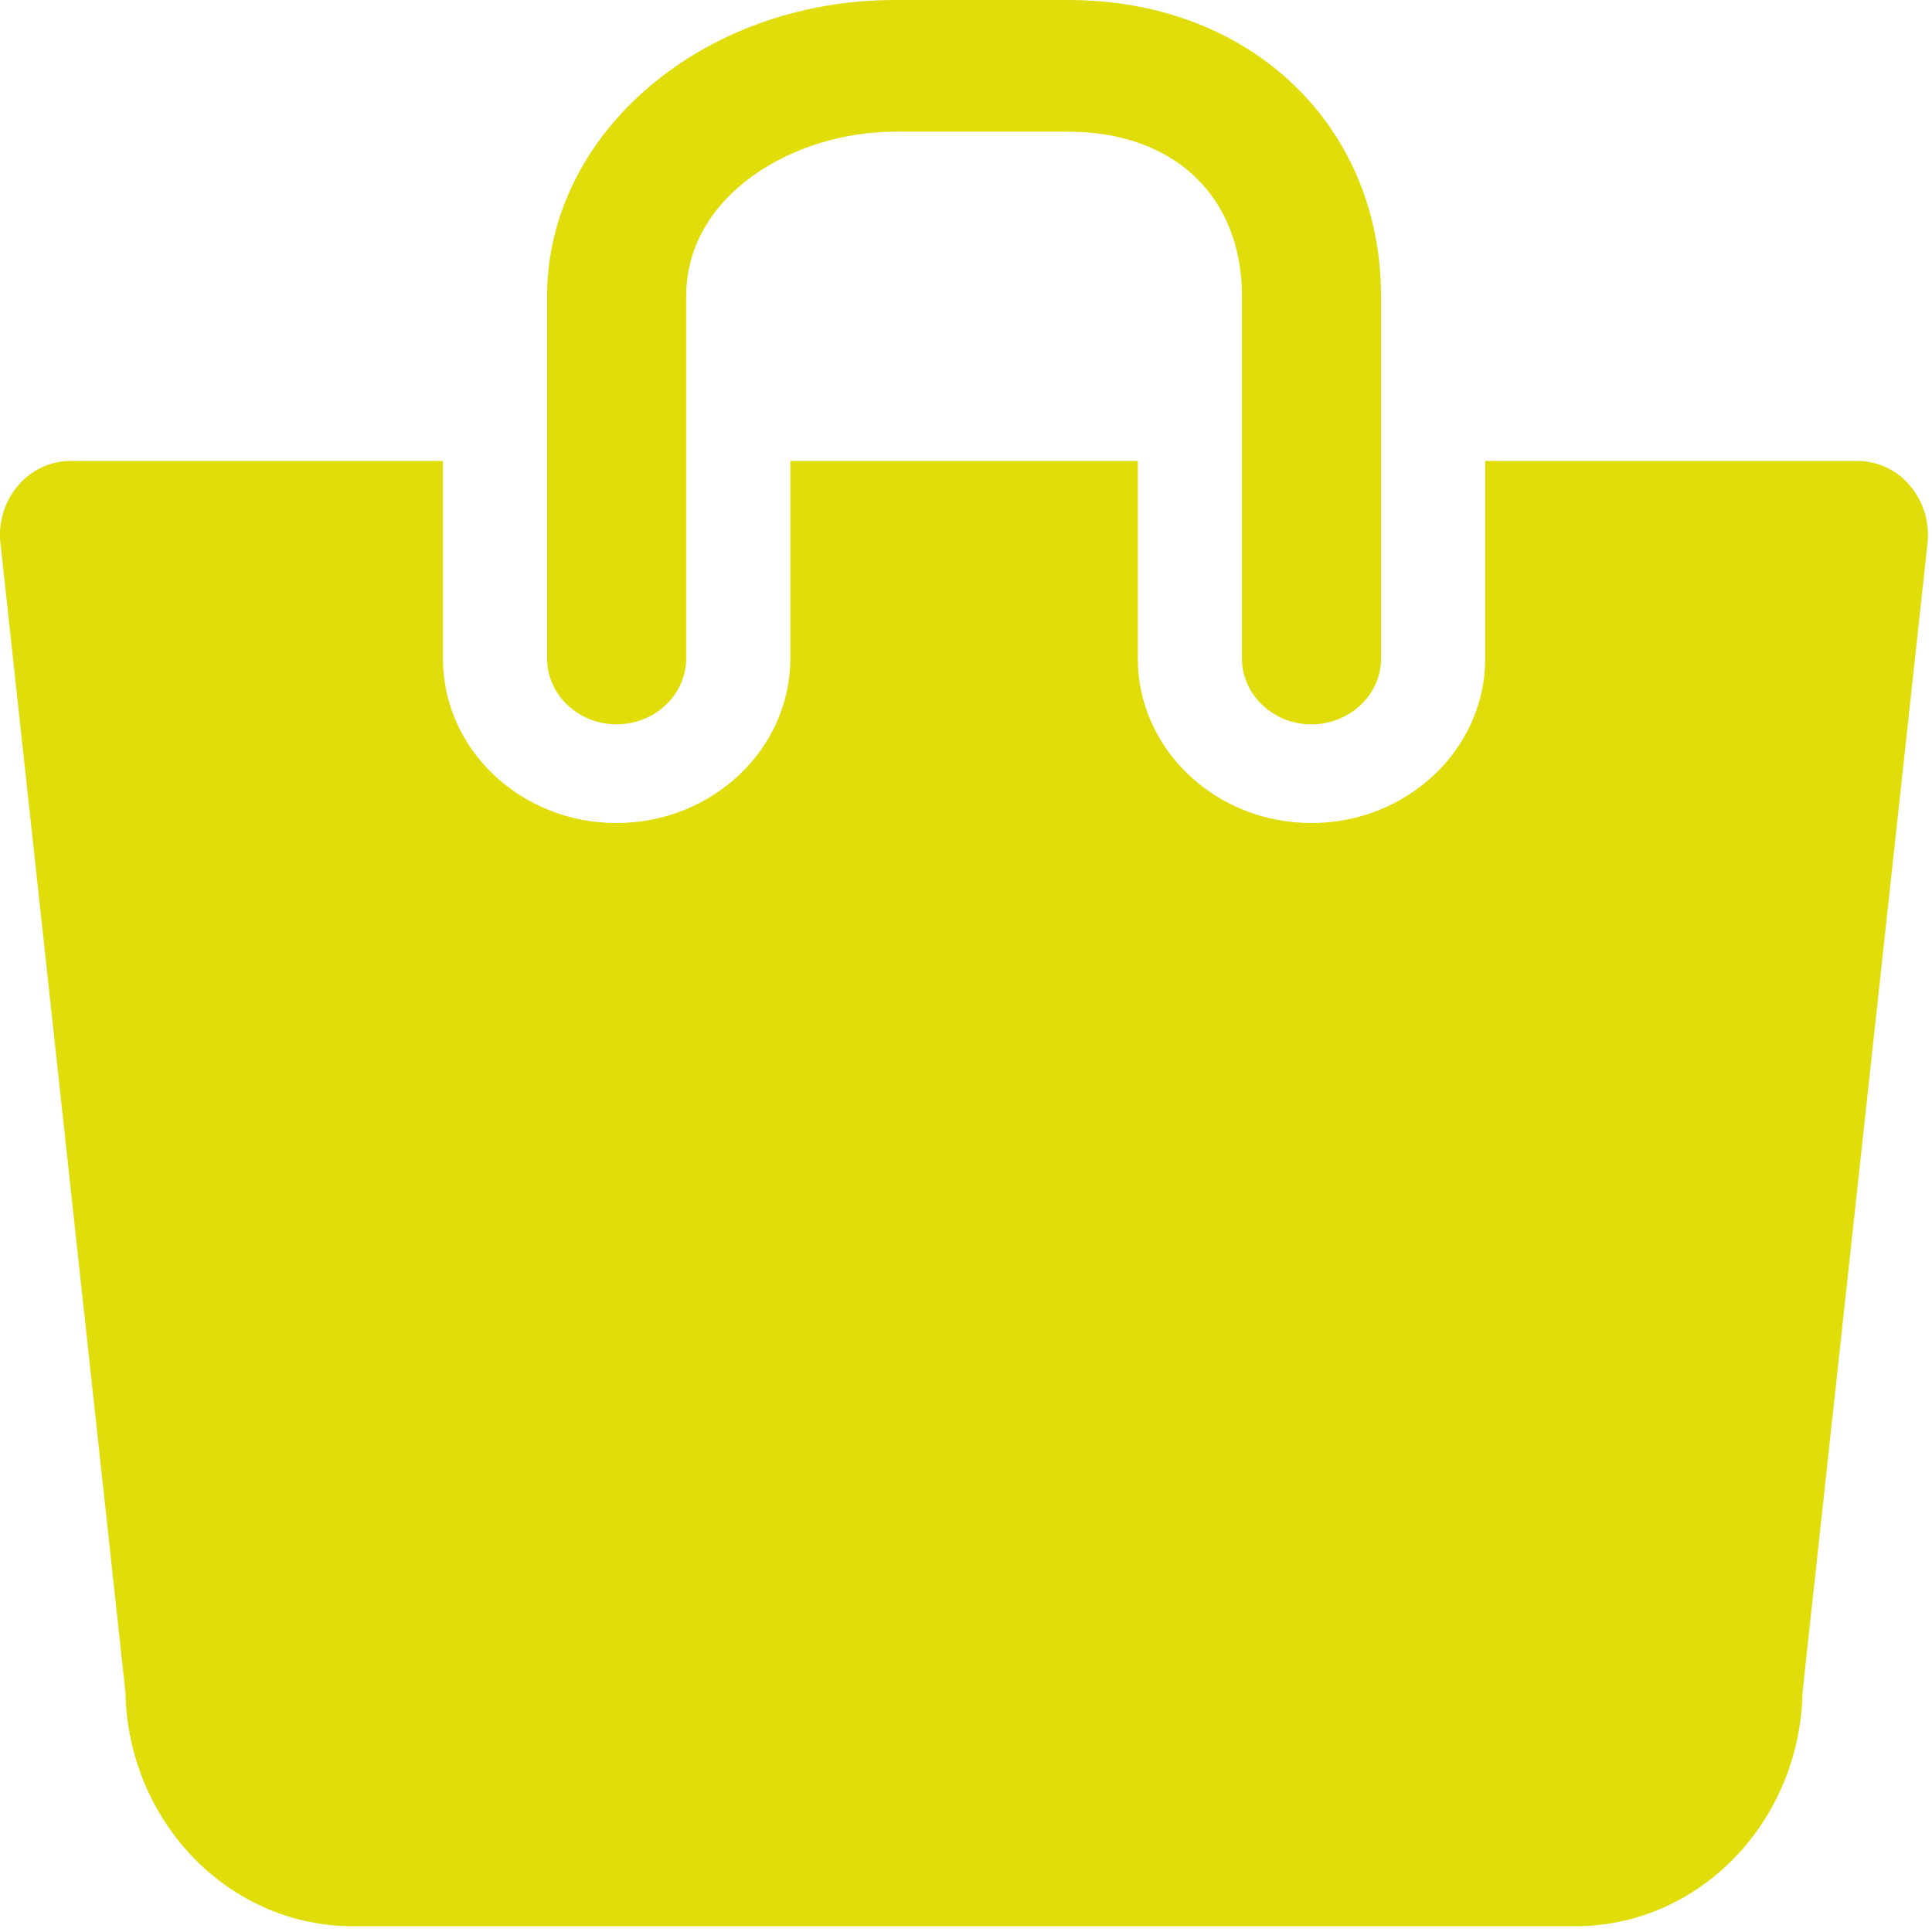
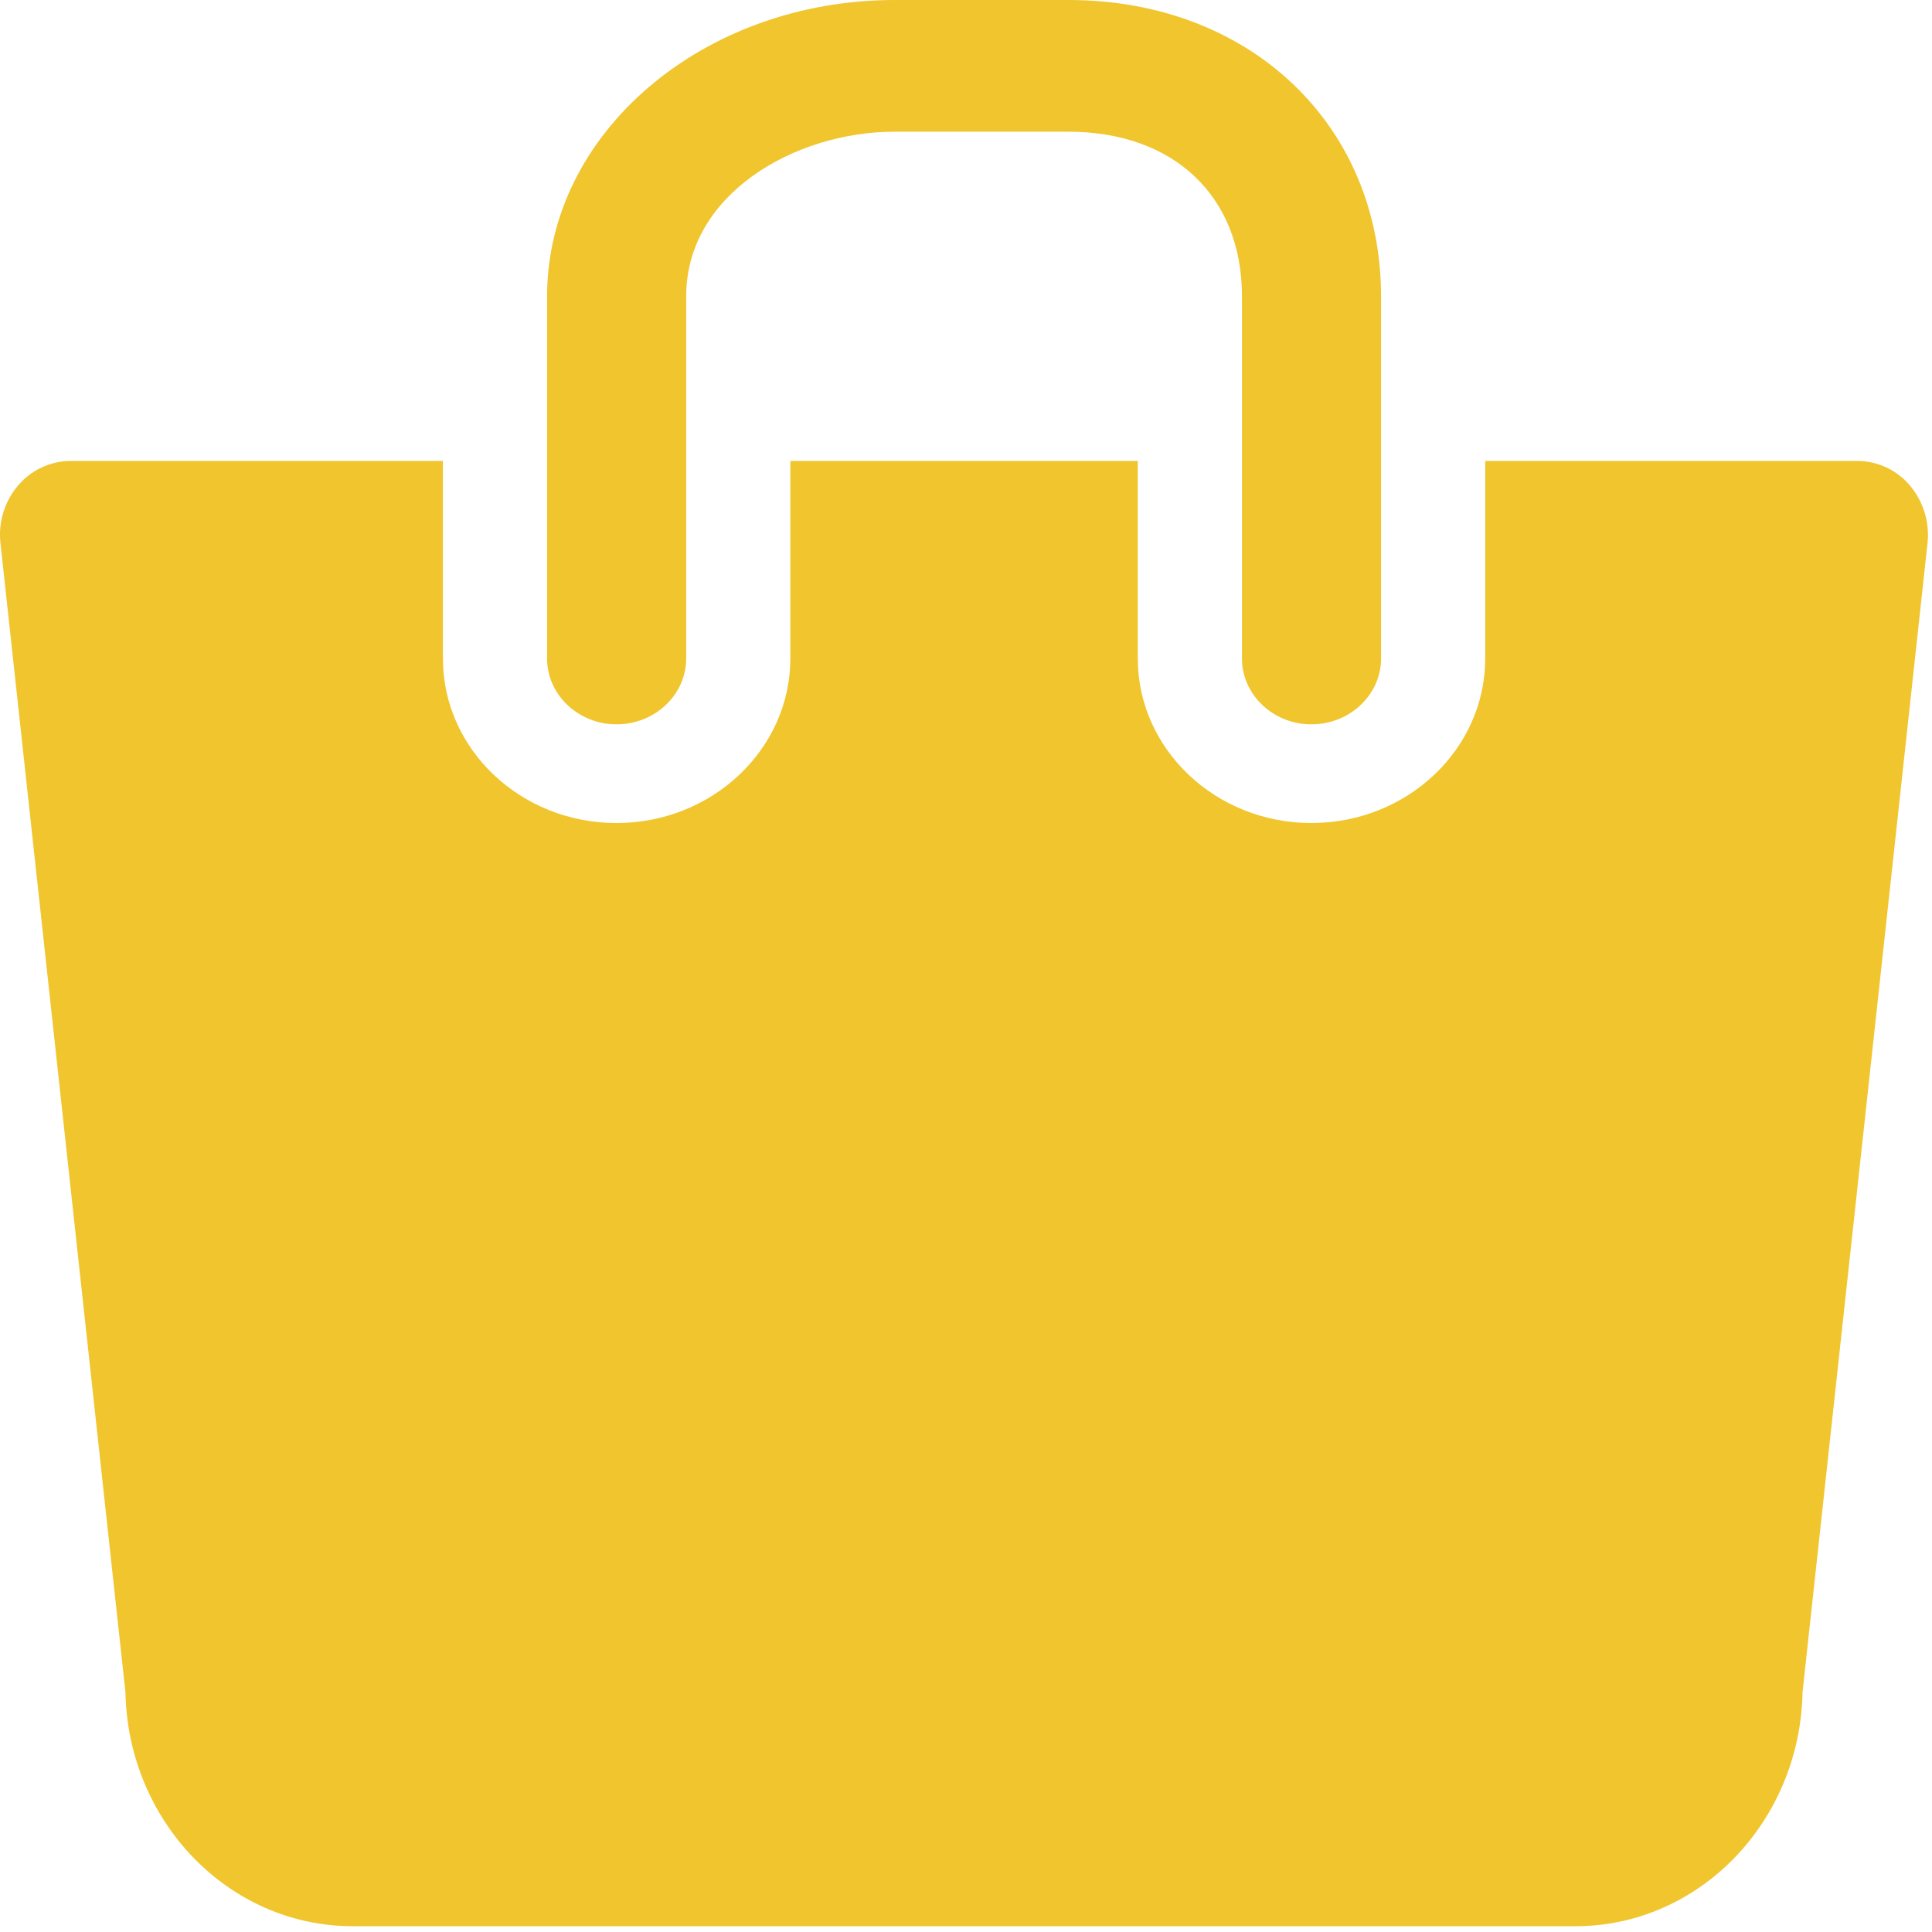
<svg xmlns="http://www.w3.org/2000/svg" width="12" height="12" viewBox="0 0 12 12">
-   <path fill="#e0dd0b" d="M11.864 3.017a.429.429 0 0 0-.327-.154H9.225V4.09c0 .563-.484 1.022-1.08 1.022-.594 0-1.078-.458-1.078-1.022V2.863H4.909V4.09c0 .563-.485 1.022-1.08 1.022-.595 0-1.078-.458-1.078-1.022V2.863H.438a.43.43 0 0 0-.327.154.472.472 0 0 0-.108.358l.776 7.134c.015.806.642 1.455 1.411 1.455h7.595c.77 0 1.396-.649 1.411-1.455l.776-7.134a.476.476 0 0 0-.108-.358z" />
-   <path fill="#e0dd0b" d="M3.829 4.499c.239 0 .433-.184.433-.409V1.84c0-.632.672-1.022 1.295-1.022h1.079c.655 0 1.078.401 1.078 1.022v2.25c0 .225.194.409.431.409.239 0 .433-.184.433-.409V1.84C8.577.773 7.761 0 6.636 0H5.557c-1.19 0-2.159.826-2.159 1.84v2.25c0 .225.194.409.431.409z" />
+   <path fill="#f0c52e" d="M11.864 3.017a.429.429 0 0 0-.327-.154H9.225V4.09c0 .563-.484 1.022-1.08 1.022-.594 0-1.078-.458-1.078-1.022V2.863H4.909V4.09c0 .563-.485 1.022-1.08 1.022-.595 0-1.078-.458-1.078-1.022V2.863H.438a.43.43 0 0 0-.327.154.472.472 0 0 0-.108.358l.776 7.134c.015.806.642 1.455 1.411 1.455h7.595c.77 0 1.396-.649 1.411-1.455l.776-7.134a.476.476 0 0 0-.108-.358z" />
+   <path fill="#f0c52e" d="M3.829 4.499c.239 0 .433-.184.433-.409V1.84c0-.632.672-1.022 1.295-1.022h1.079c.655 0 1.078.401 1.078 1.022v2.25c0 .225.194.409.431.409.239 0 .433-.184.433-.409V1.84C8.577.773 7.761 0 6.636 0H5.557c-1.19 0-2.159.826-2.159 1.84v2.25c0 .225.194.409.431.409z" />
</svg>
